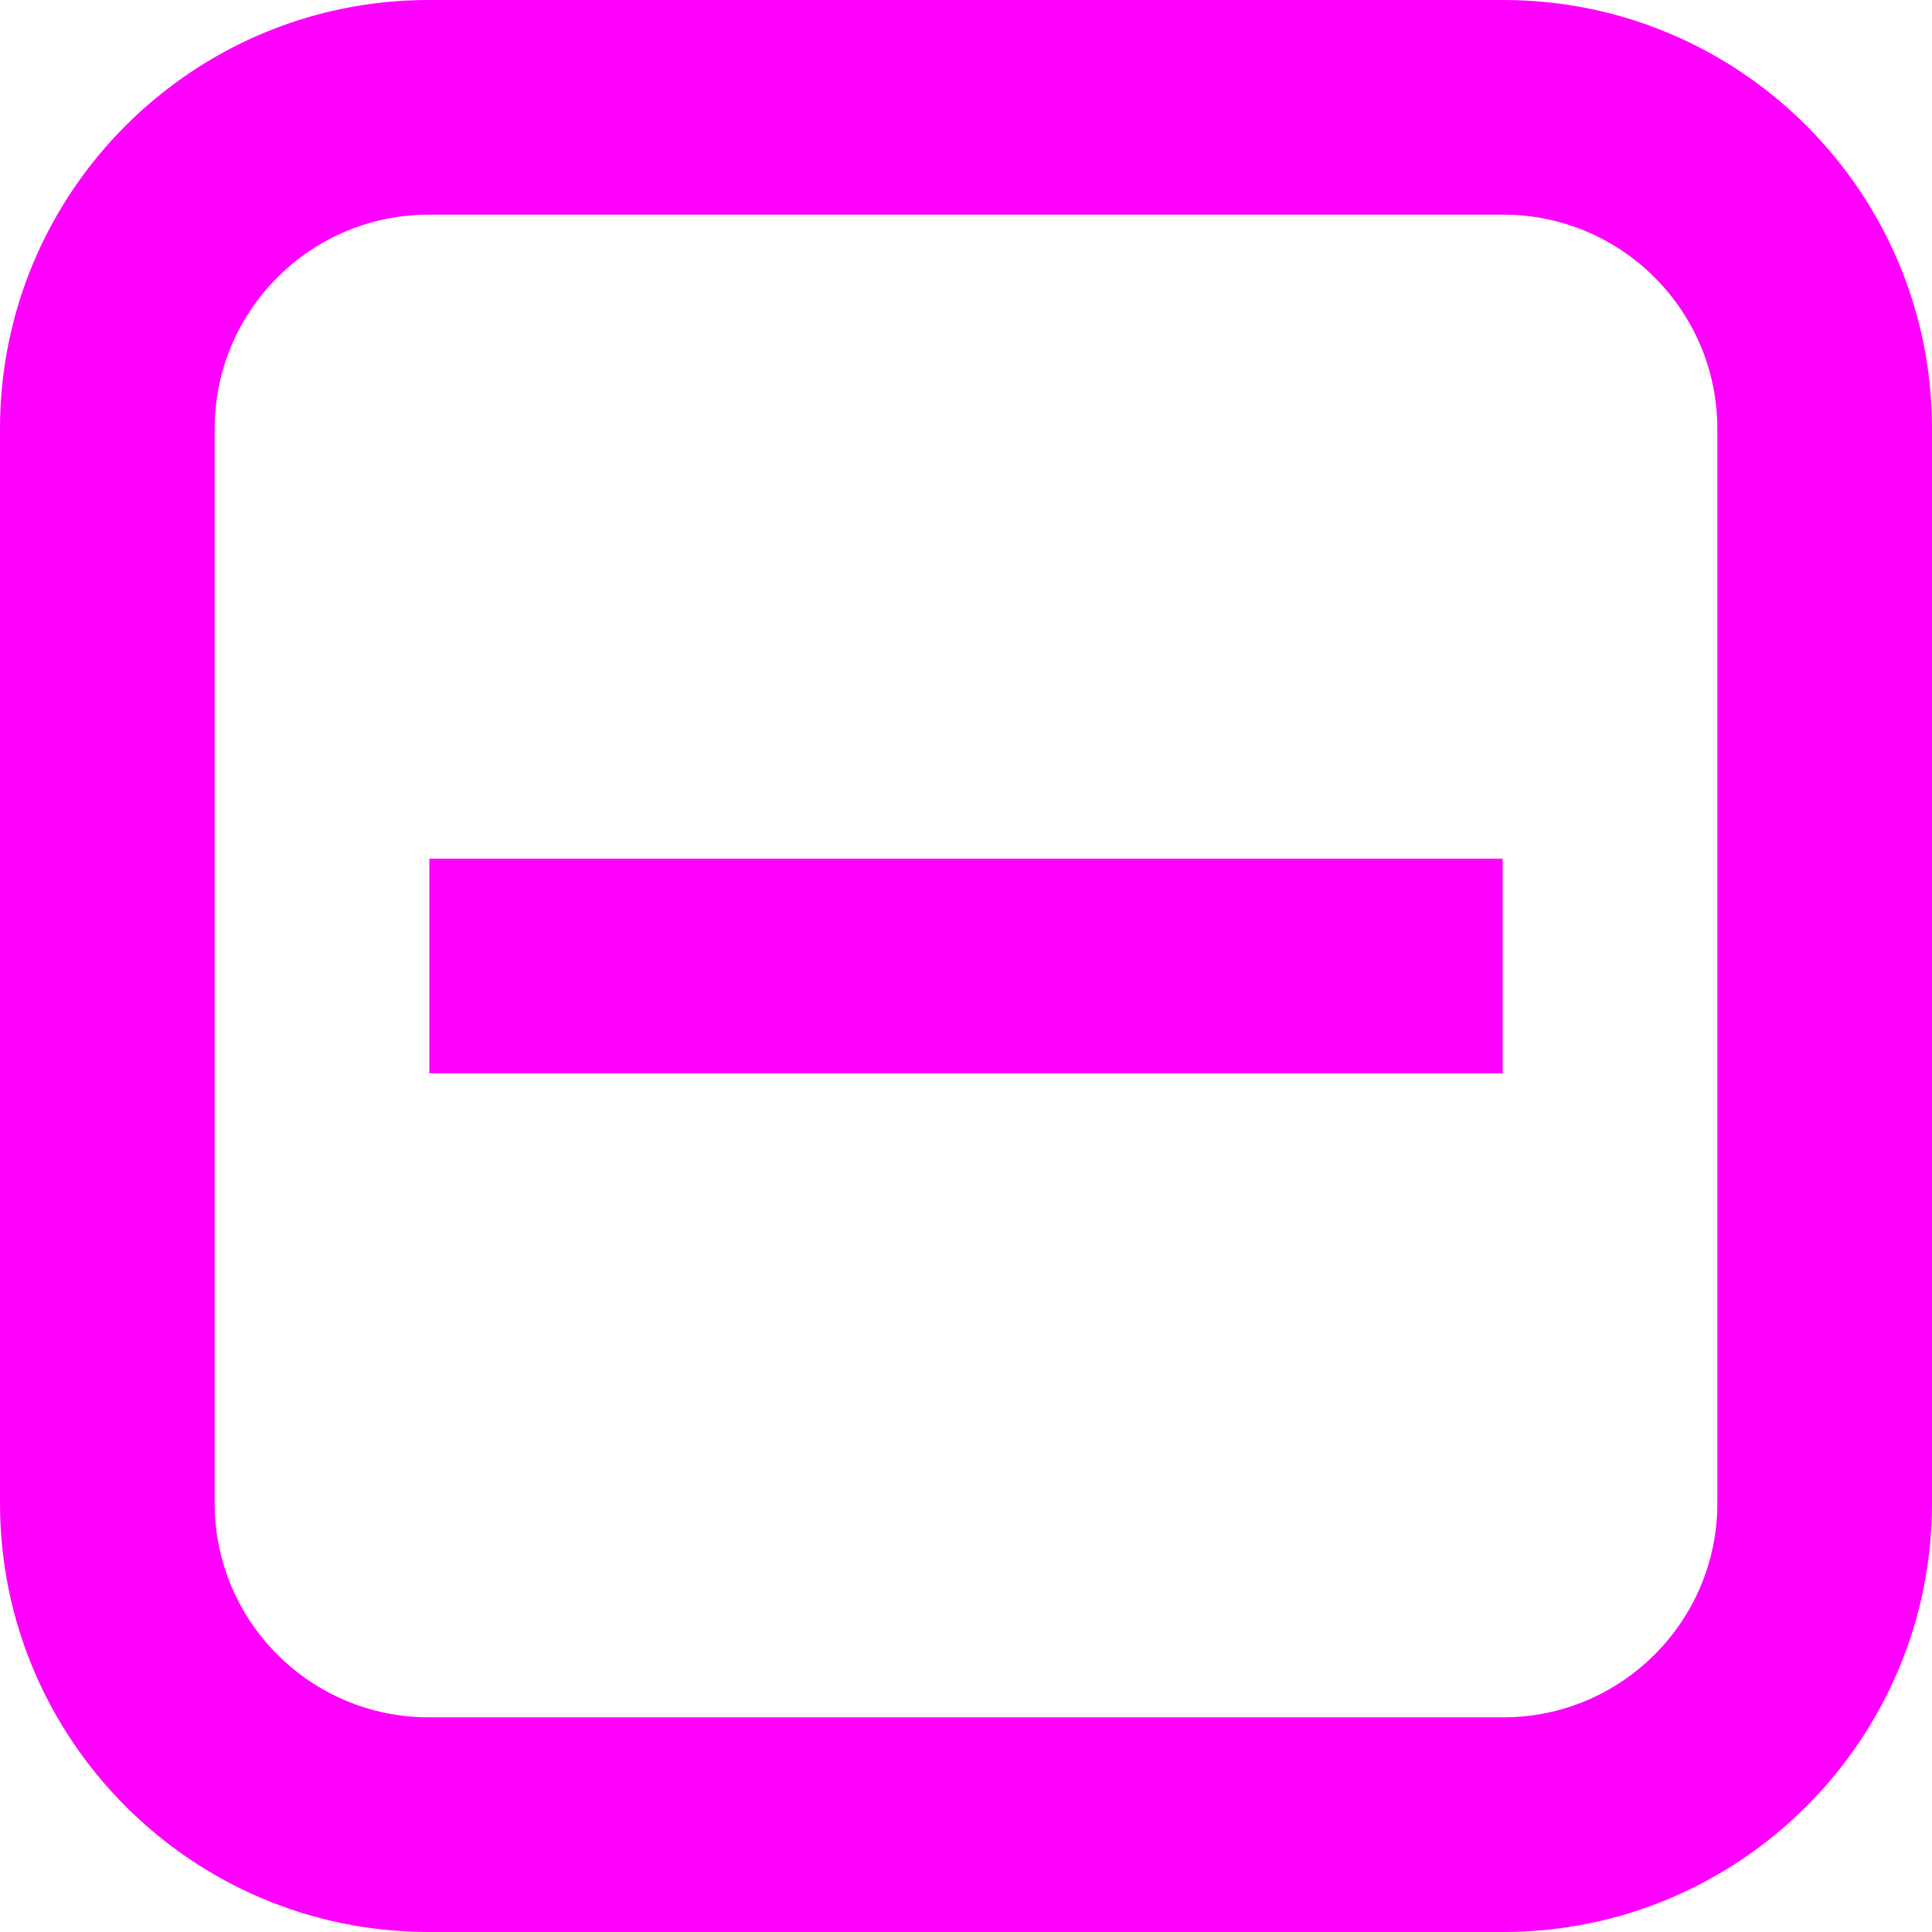
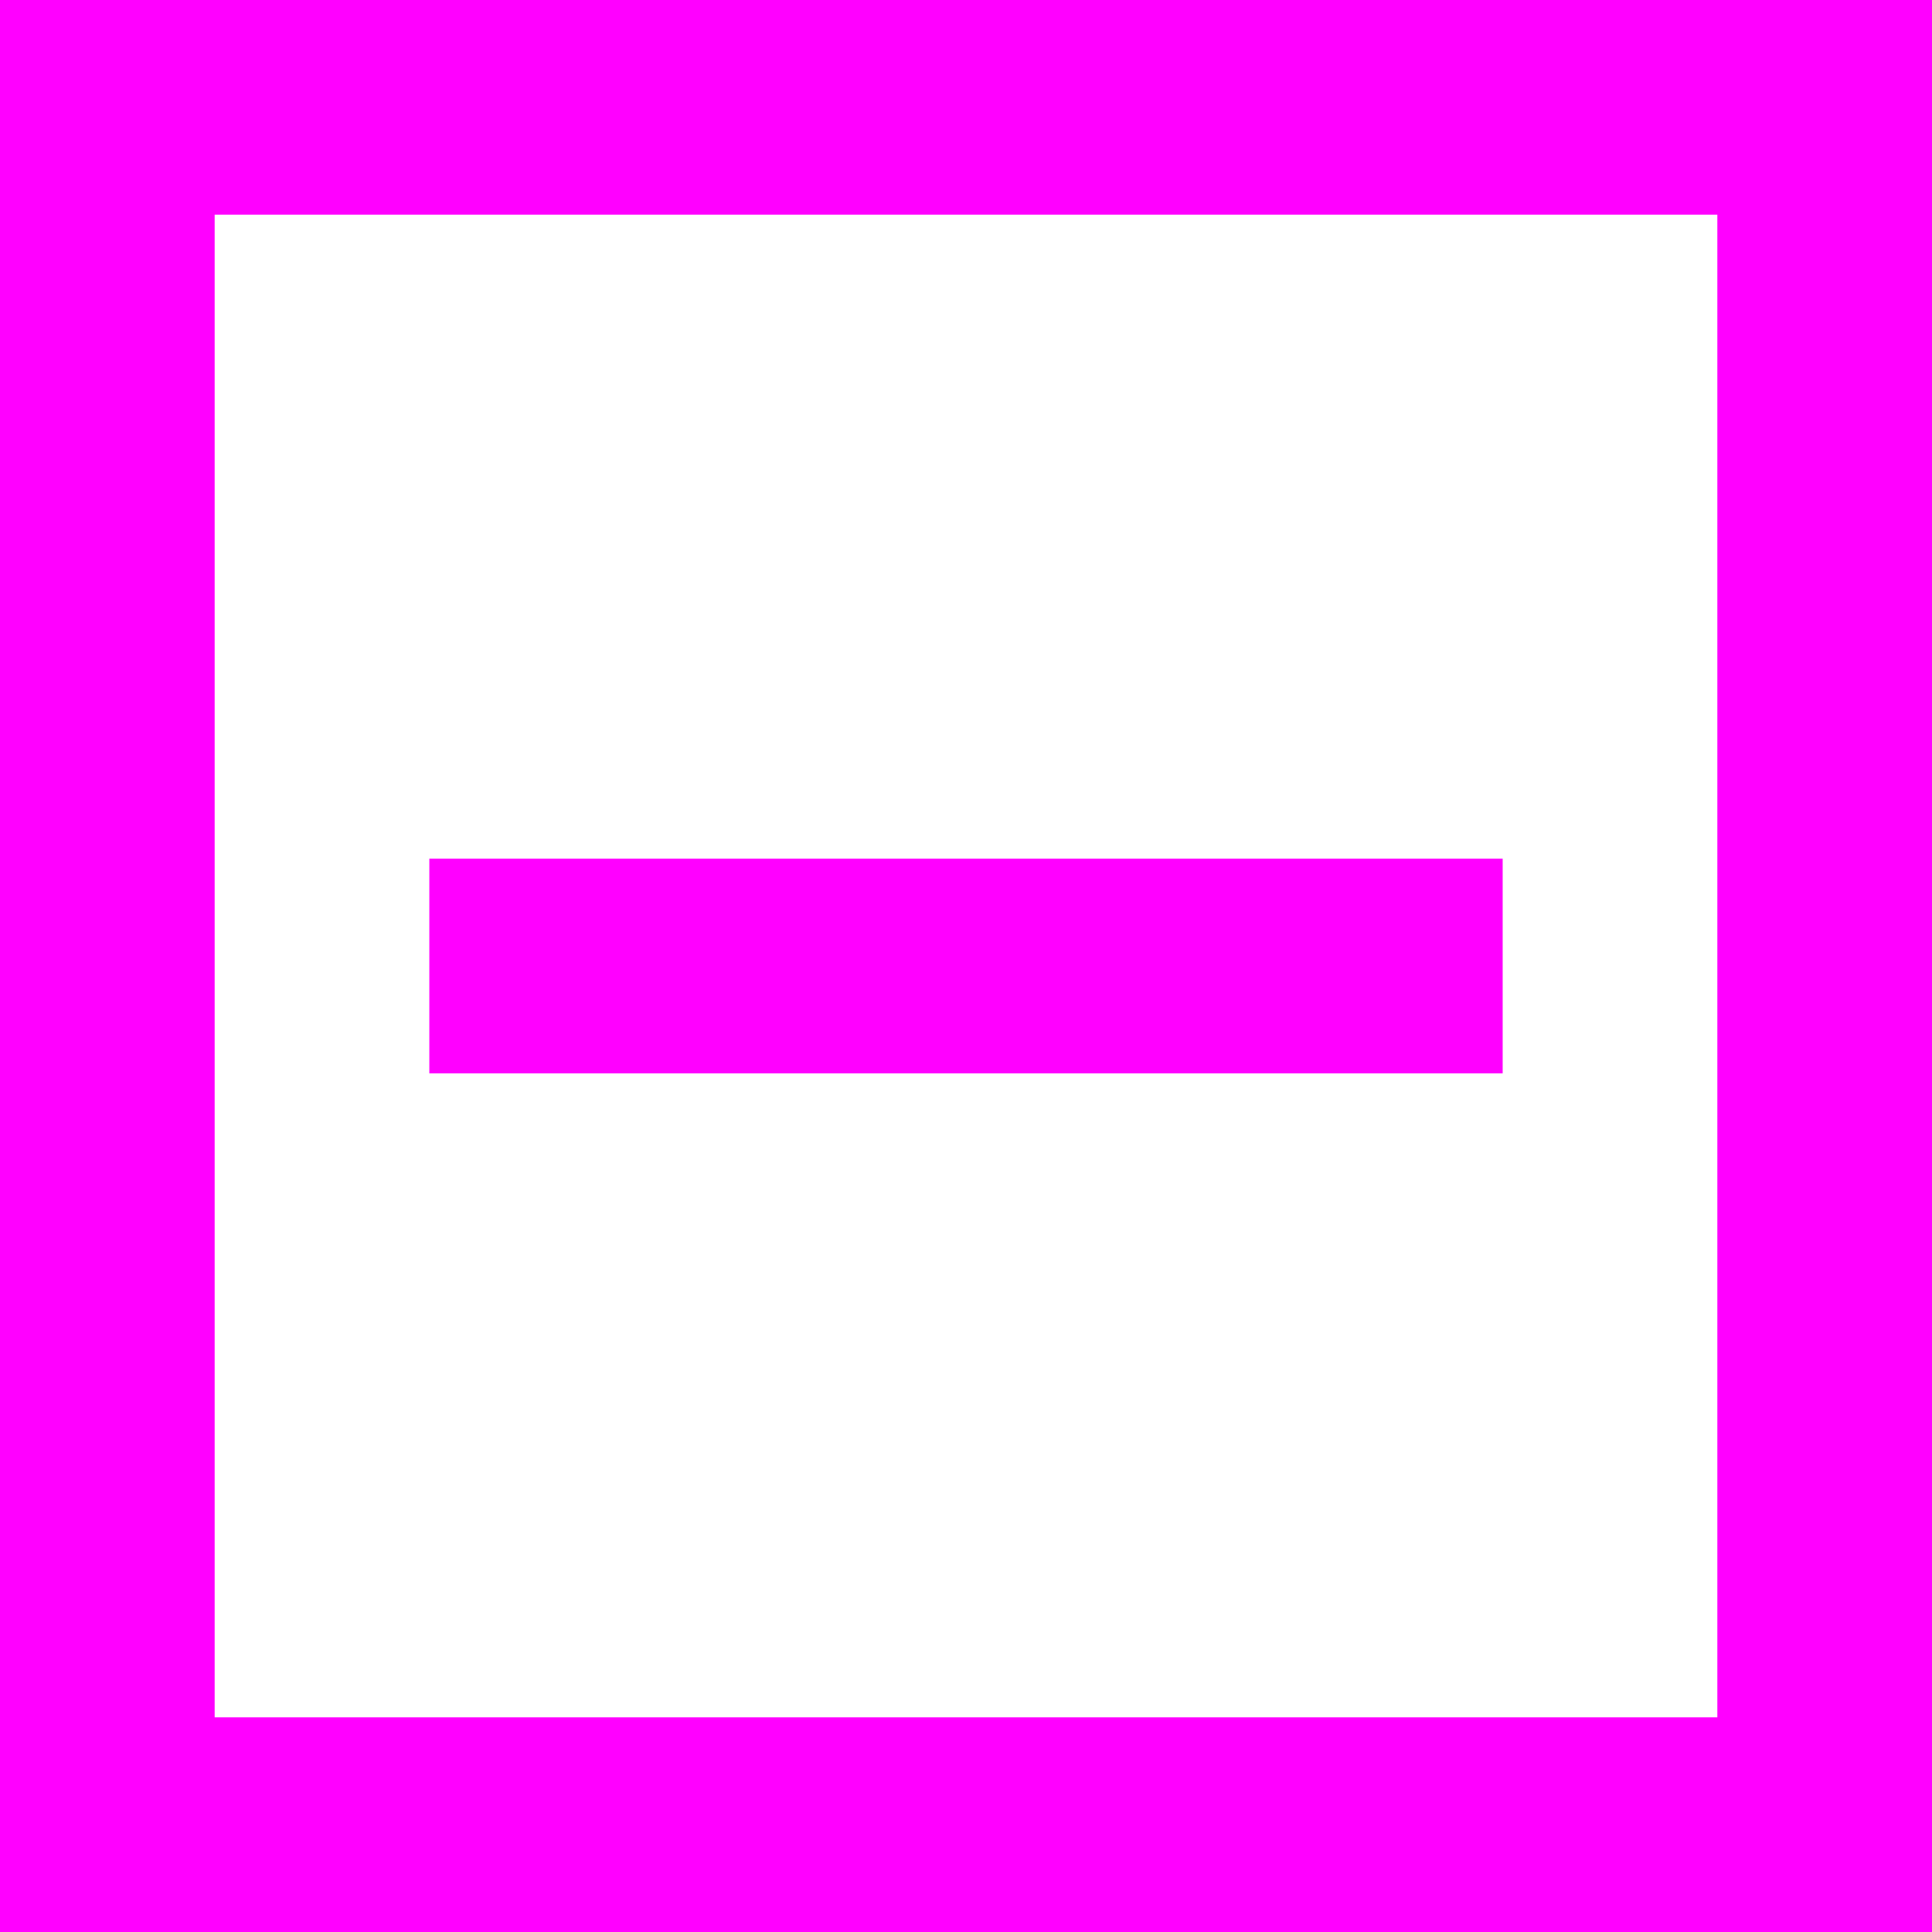
<svg xmlns="http://www.w3.org/2000/svg" width="9" height="9" viewBox="0 0 9 9">
  <g fill="none" fill-rule="evenodd">
    <rect width="9" height="9" />
-     <path fill="#FF00FF" fill-rule="nonzero" d="M1,1.997 L1,7.003 C1,7.553 1.447,8 1.997,8 L7.003,8 C7.553,8 8,7.553 8,7.003 L8,1.997 C8,1.447 7.553,1 7.003,1 L1.997,1 C1.447,1 1,1.447 1,1.997 Z M0,1.997 C0,0.894 0.896,0 1.997,0 L7.003,0 C8.106,0 9,0.896 9,1.997 L9,7.003 C9,8.106 8.104,9 7.003,9 L1.997,9 C0.894,9 0,8.104 0,7.003 L0,1.997 Z M7,4 L2,4 L2,5 L7,5 L7,4 Z" />
+     <path fill="#FF00FF" fill-rule="nonzero" d="M1,8 L8,8 L8,1 L1,1 L1,8 Z M0,0 L9,0 L9,9 L0,9 L0,0 Z" />
+     <rect width="5" height="1" x="2" y="4" fill="#FF00FF" />
  </g>
</svg>
